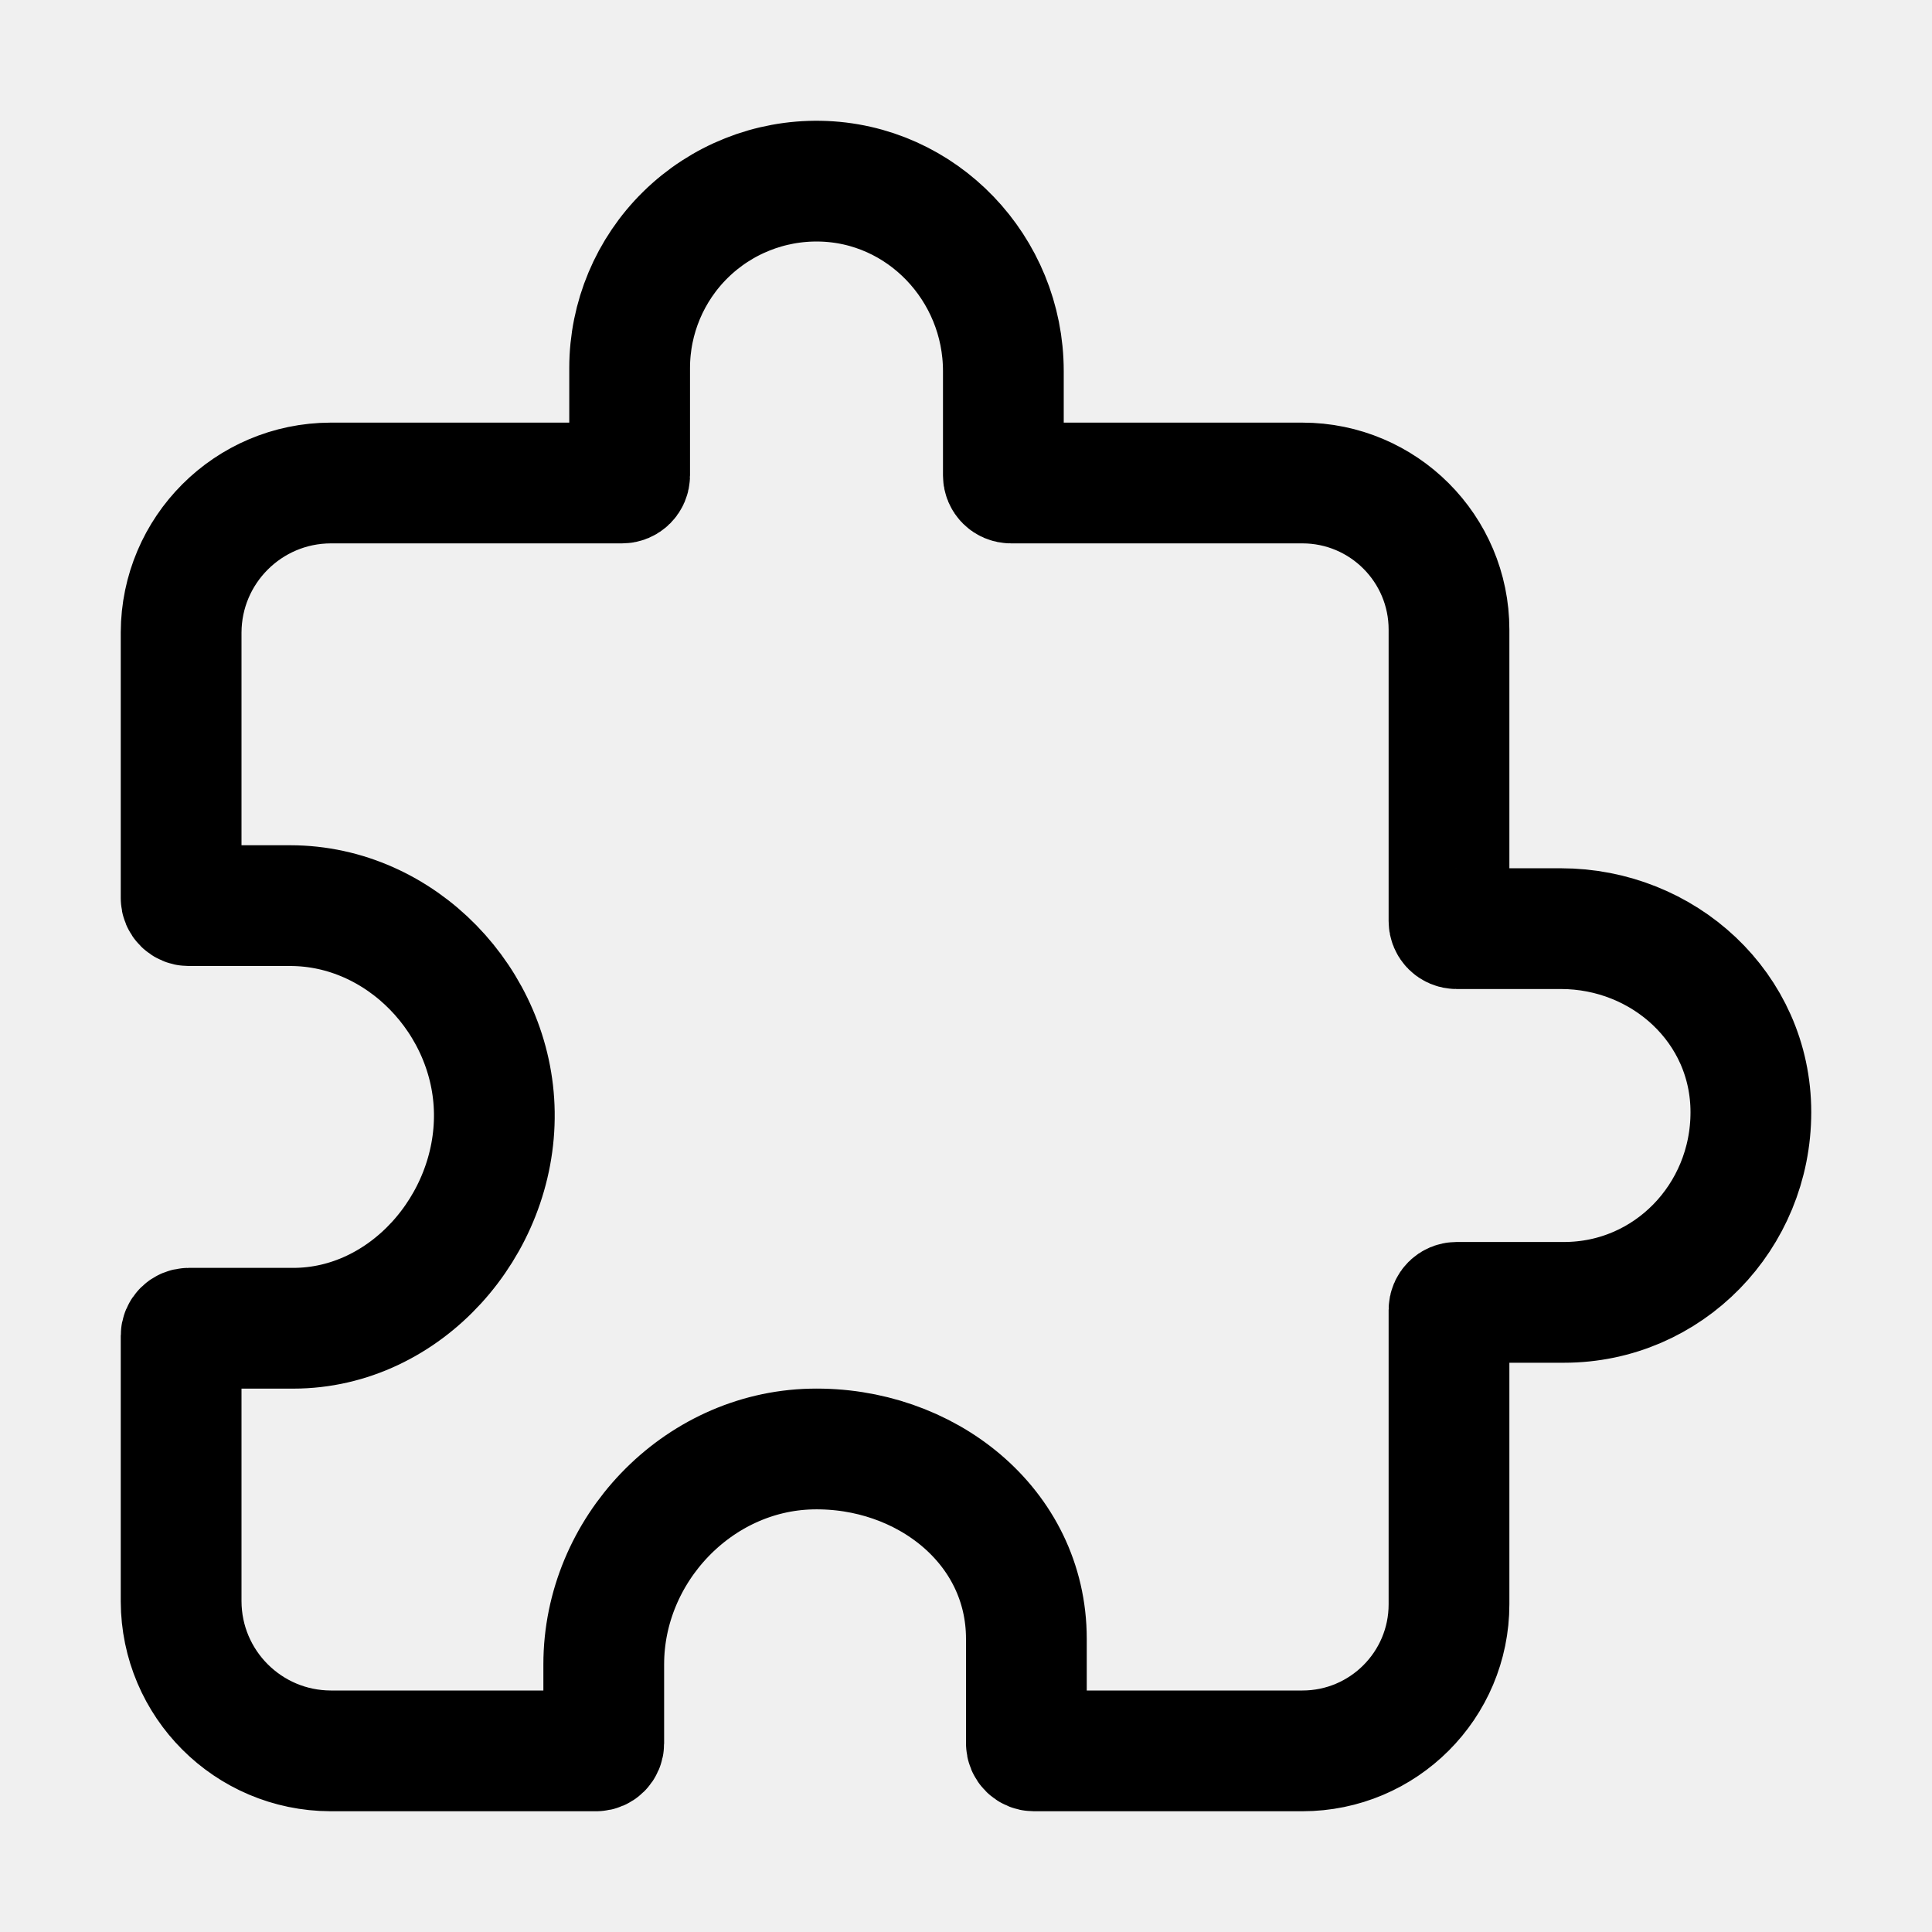
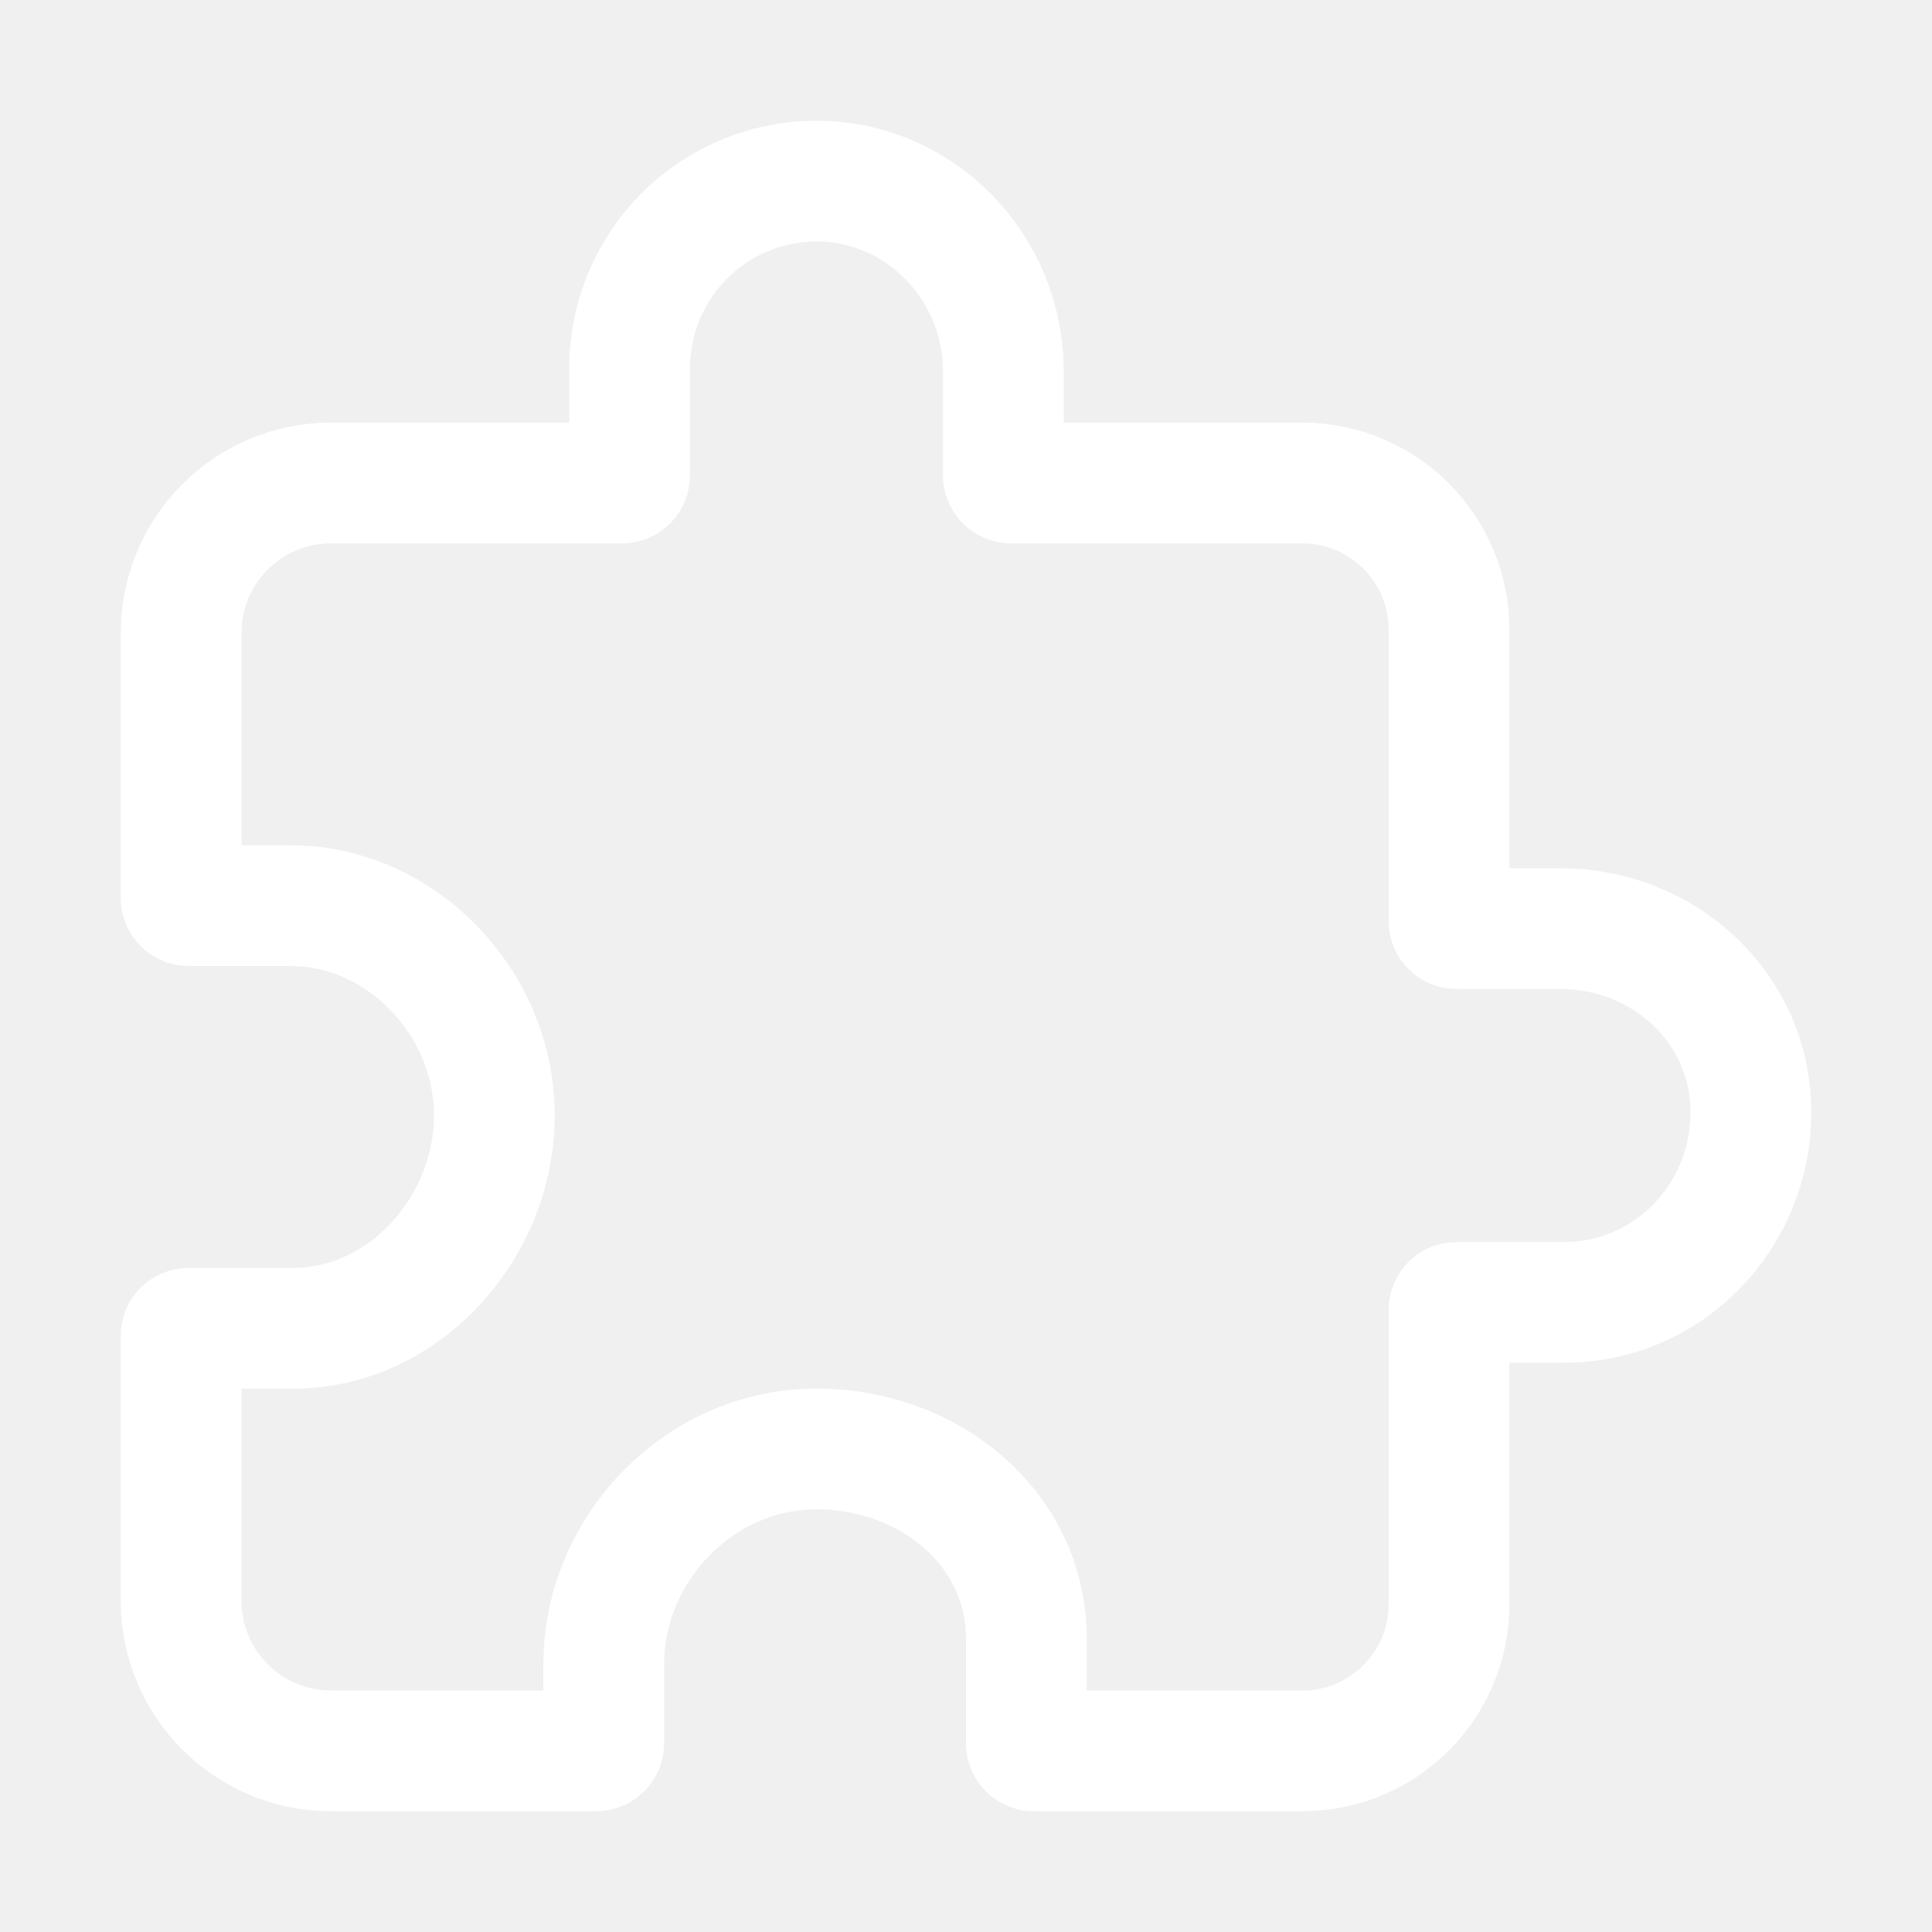
<svg xmlns="http://www.w3.org/2000/svg" width="25px" height="25px" class="ionicon" viewBox="0 0 512 512">
-   <path fill="none" stroke="currentColor" stroke-linecap="round" stroke-linejoin="round" stroke-width="32" d="M413.66 246.1H386a2 2 0 01-2-2v-77.24A38.86 38.86 0 00345.14 128H267.9a2 2 0 01-2-2V98.34c0-27.14-21.5-49.86-48.64-50.33a49.53 49.53 0 00-50.4 49.51V126a2 2 0 01-2 2H87.62A39.74 39.74 0 0048 167.62V238a2 2 0 002 2h26.91c29.37 0 53.68 25.48 54.09 54.85.42 29.87-23.51 57.15-53.29 57.15H50a2 2 0 00-2 2v70.38A39.74 39.74 0 0087.62 464H158a2 2 0 002-2v-20.93c0-30.28 24.75-56.35 55-57.06 30.1-.7 57 20.31 57 50.28V462a2 2 0 002 2h71.14A38.86 38.86 0 00384 425.14v-78a2 2 0 012-2h28.48c27.63 0 49.52-22.67 49.52-50.4s-23.2-48.64-50.34-48.64z" />
+   <path fill="none" stroke="white" stroke-linecap="round" stroke-linejoin="round" stroke-width="32" d="M413.66 246.1H386a2 2 0 01-2-2v-77.24A38.86 38.86 0 00345.14 128H267.9a2 2 0 01-2-2V98.34c0-27.14-21.5-49.86-48.64-50.33a49.53 49.53 0 00-50.4 49.51V126a2 2 0 01-2 2H87.62A39.74 39.74 0 0048 167.62V238a2 2 0 002 2h26.91c29.37 0 53.68 25.48 54.09 54.85.42 29.87-23.51 57.15-53.29 57.15H50a2 2 0 00-2 2v70.38A39.74 39.74 0 0087.62 464H158a2 2 0 002-2v-20.93c0-30.28 24.75-56.35 55-57.06 30.1-.7 57 20.31 57 50.28V462a2 2 0 002 2h71.14A38.86 38.86 0 00384 425.14v-78a2 2 0 012-2h28.48c27.63 0 49.52-22.67 49.52-50.4s-23.2-48.64-50.34-48.64z" />
</svg>
